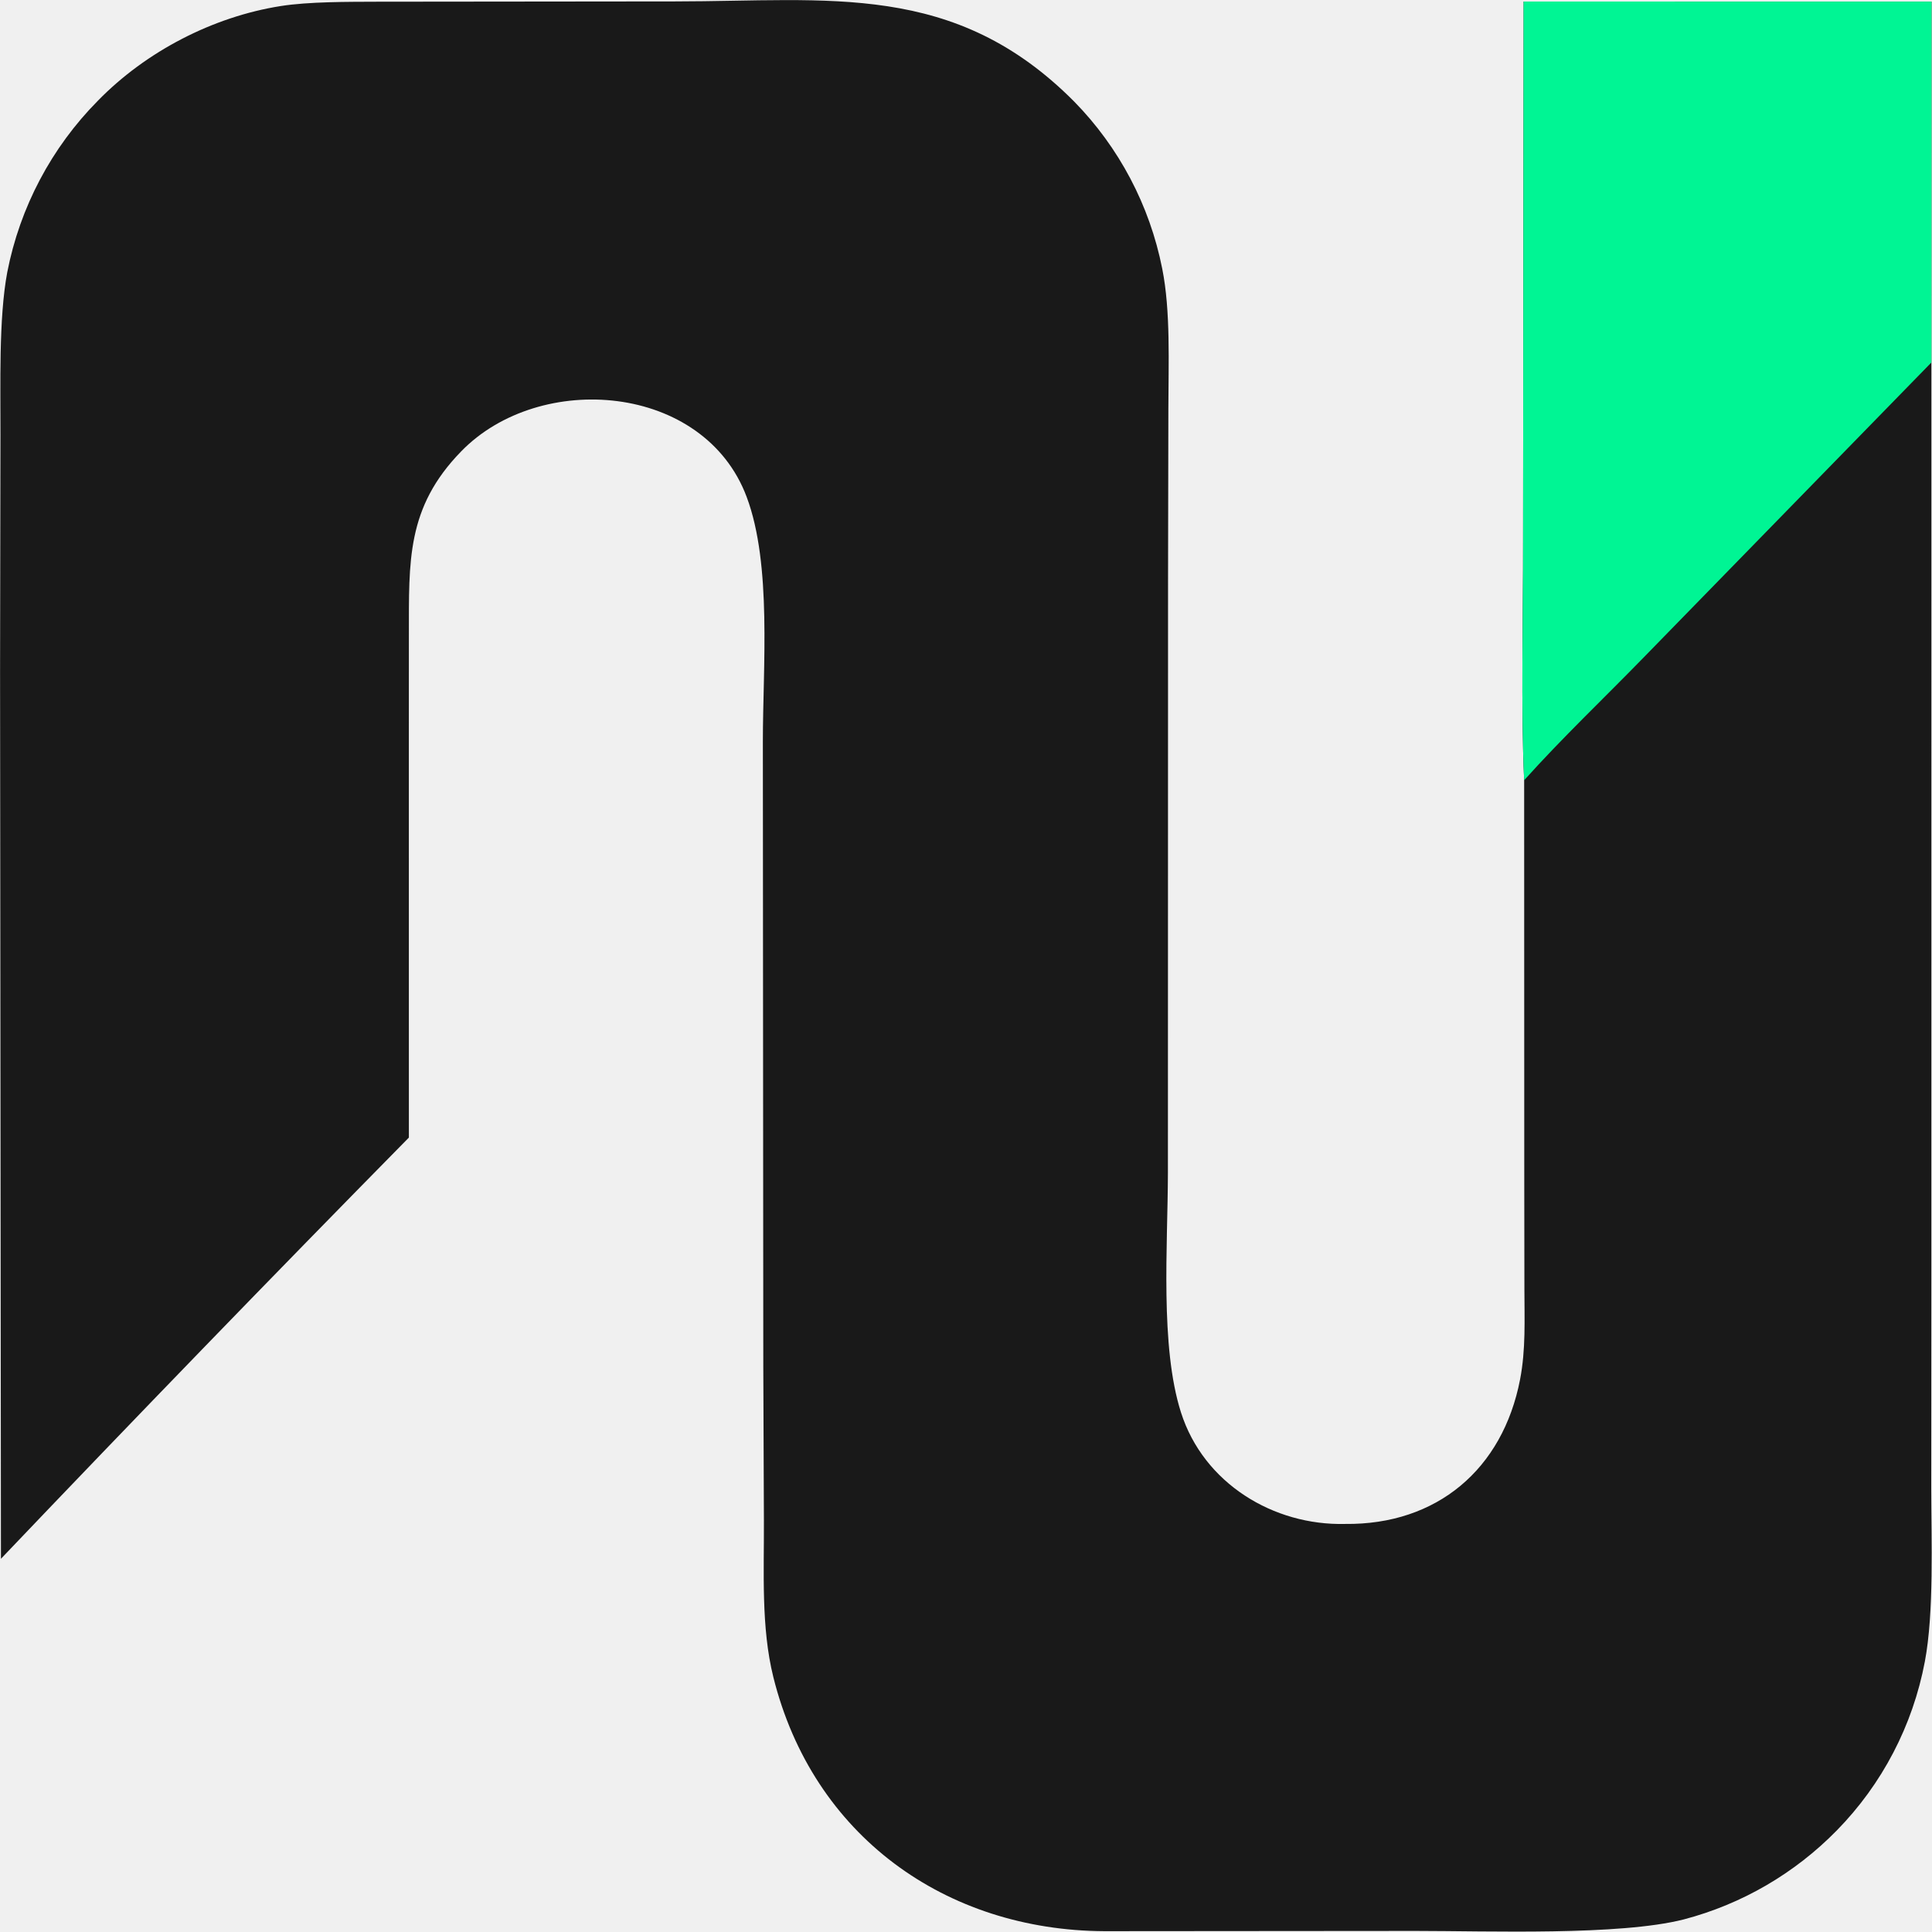
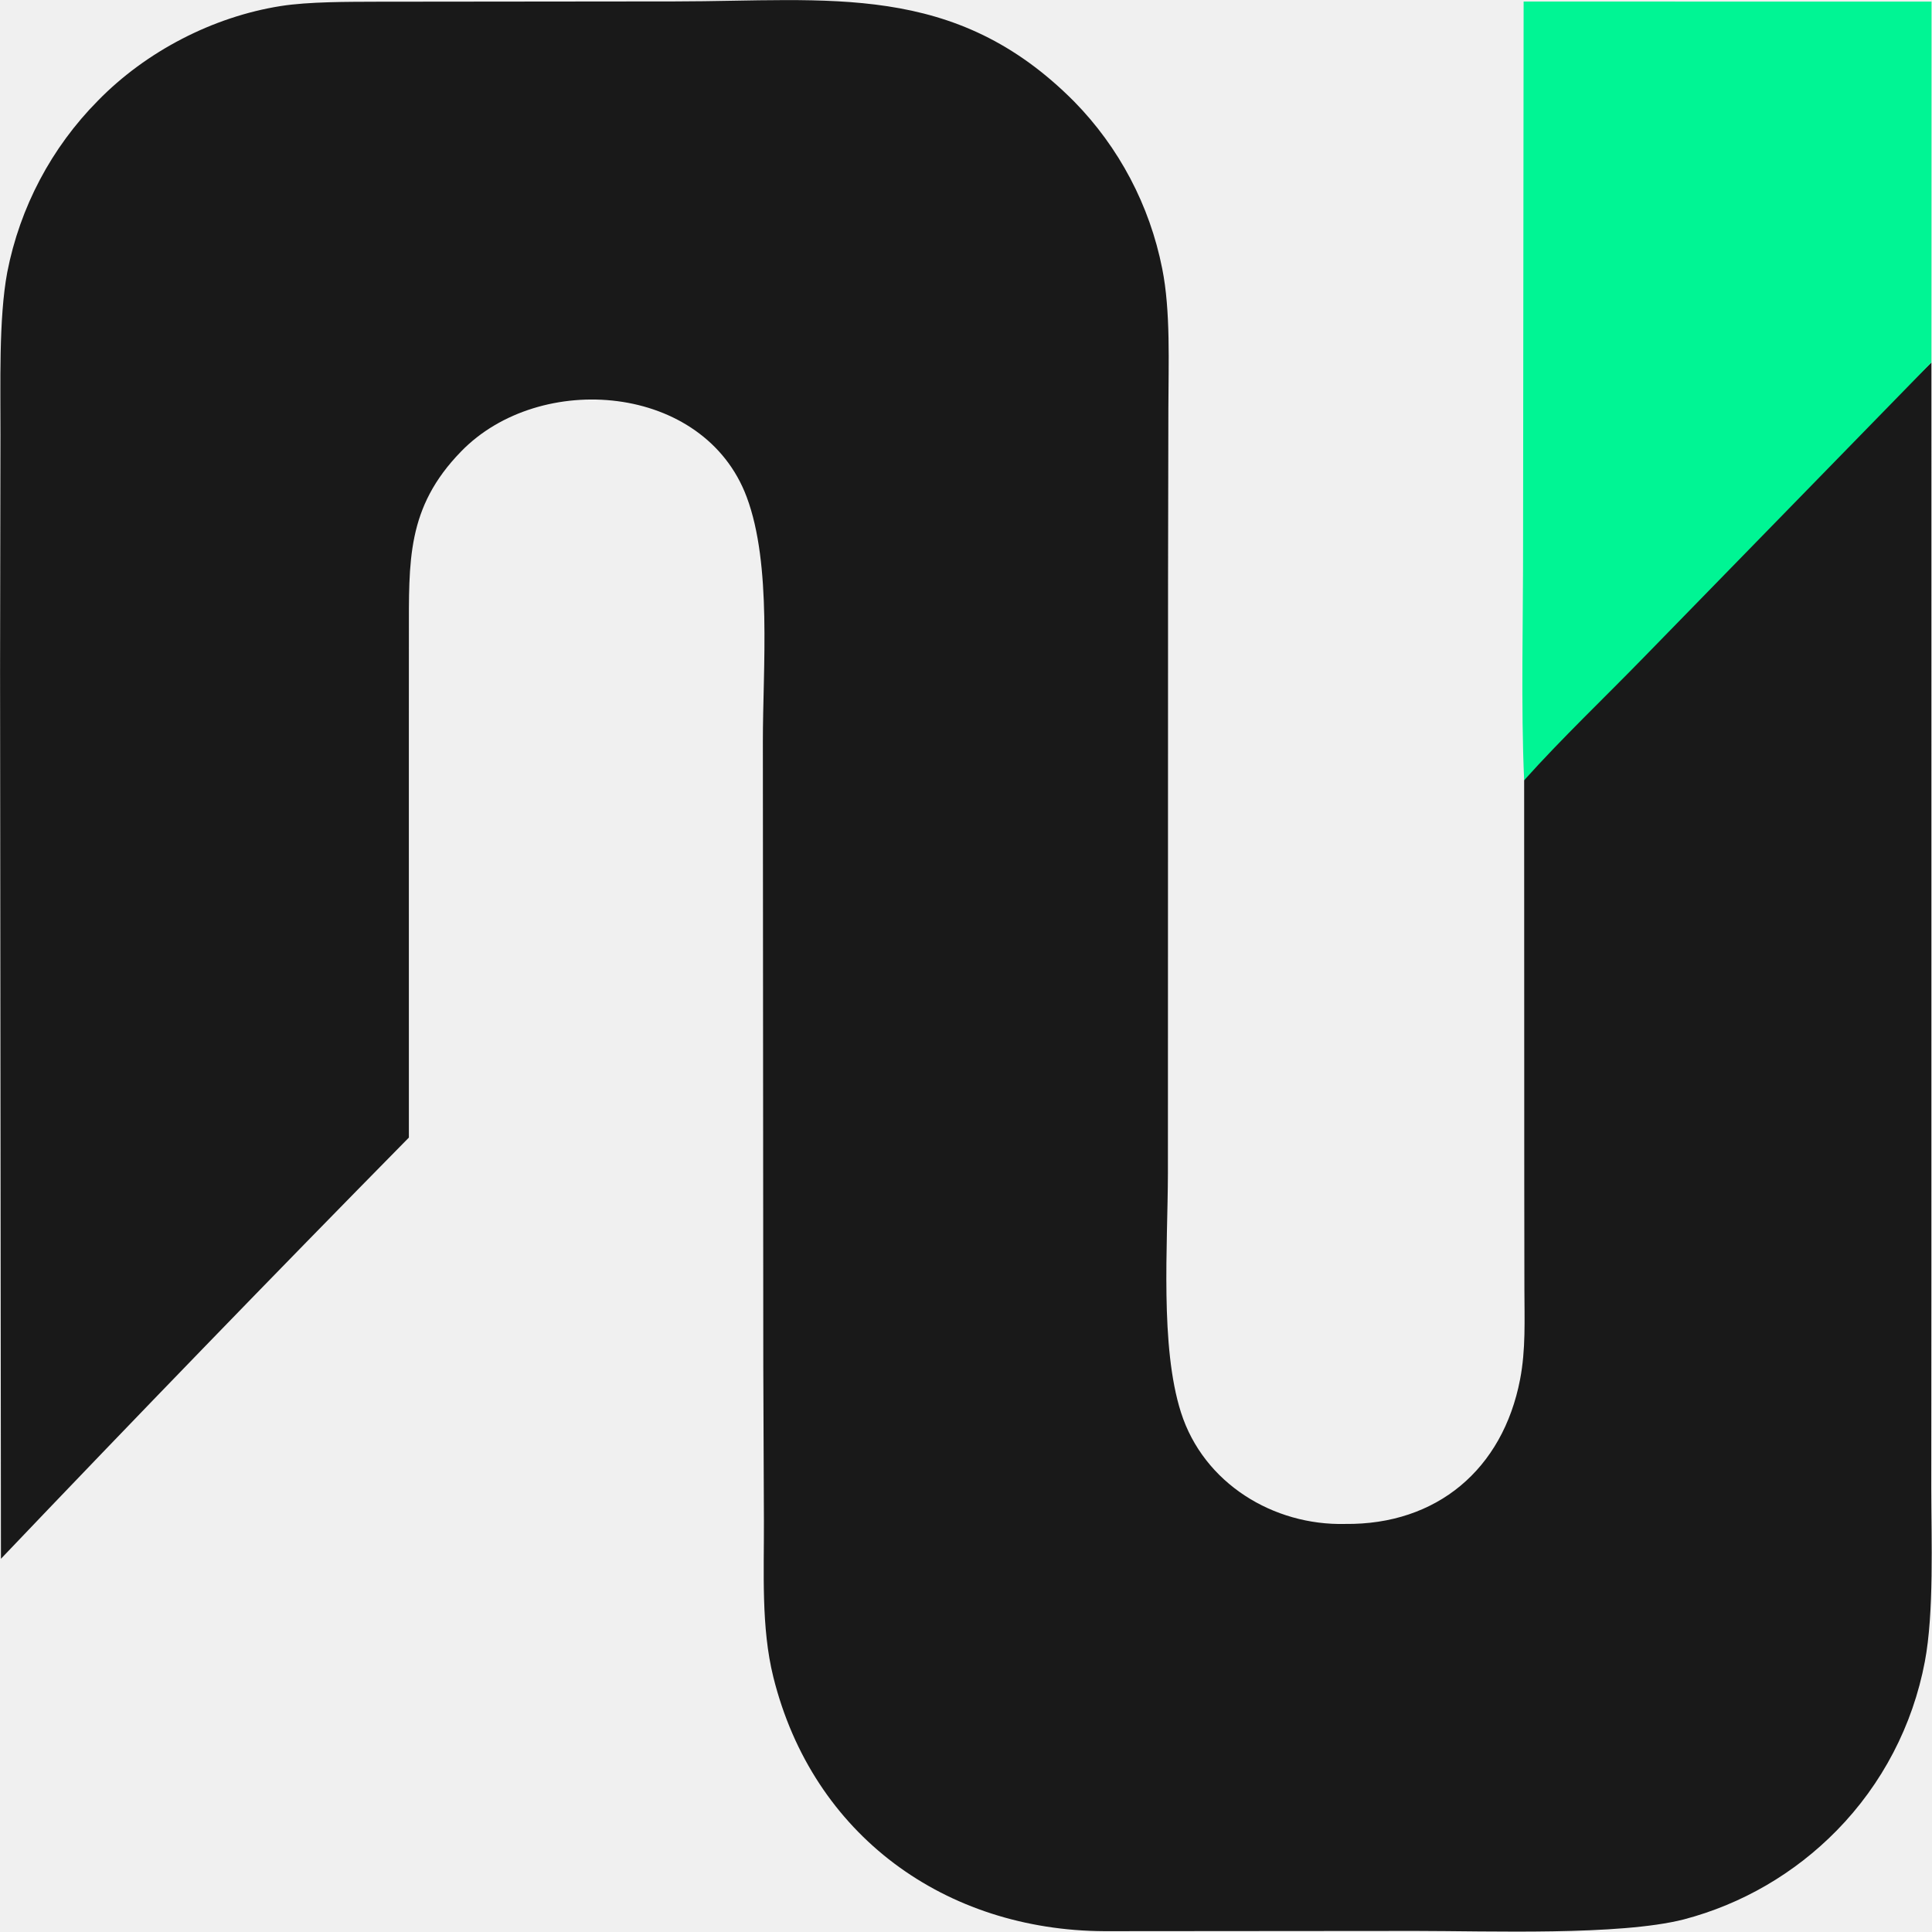
<svg xmlns="http://www.w3.org/2000/svg" viewBox="0 0 2048 2048">
  <style>.nbsp-foreground{fill:#191919}@media (prefers-color-scheme:dark){.nbsp-foreground{fill:#fff}}:root[data-theme=light] .nbsp-foreground{fill:#191919}:root[data-theme=dark] .nbsp-foreground{fill:#fff}</style>
  <g transform="matrix(2.017486 0 0 2.032124 -1041.401 -1057.721)">
-     <path d="m1316.74 521.307 214.32.036-.06 188.239-.02 472.138-.06 115.12c.04 26.94 1.51 64.92-3.37 90.43a170.6 170.6 0 0 1-46.29 88.09 174.8 174.8 0 0 1-80.37 46.39c-33.75 8.55-102.62 6-140.76 6l-163.65.13c-83.37-.37-153.208-49.68-173.963-132.56-6.492-25.93-4.83-54.91-4.953-81.67l-.321-80.73-.228-325.629c-.011-38.631 4.822-92.2-8.493-127.533-22.381-59.392-108.715-65.994-150.008-23.806-28.878 29.376-27.416 57.377-27.488 95.723l-.014 57.676.011 204.559a19052 19052 0 0 0-214.337 219.71l-.466-462.939.212-123.303c.08-25.371-1-60.671 3.574-84.886a174.2 174.2 0 0 1 47.633-89.467c25.236-25.68 60.375-43.777 96.042-49.369 14.794-2.32 35.547-2.193 50.792-2.258l156.409-.157c81.126-.042 146.758-10.626 209.678 52.206a171.75 171.75 0 0 1 46.28 87.152c4.48 22.092 3.28 50.019 3.24 72.974l-.17 88.786-.07 310.141c-.08 37.67-4.22 90.29 6.87 124.8 11.91 37.06 48.66 59.09 86.26 58.15 48.15.54 82.8-28.49 91.91-75.39 3.04-15.67 2.29-31.18 2.27-47.16l-.07-53.77-.06-211.616c-1.76-38.136-.48-85.576-.56-124.628z" class="nbsp-foreground" />
+     <path d="m1531 709.582-.02 472.138-.06 115.12c.04 26.94 1.51 64.92-3.37 90.43a170.6 170.6 0 0 1-46.29 88.09 174.8 174.8 0 0 1-80.37 46.39c-33.75 8.55-102.62 6-140.76 6l-163.65.13c-83.37-.37-153.208-49.68-173.963-132.56-6.492-25.93-4.83-54.91-4.953-81.67l-.321-80.73-.228-325.629c-.011-38.631 4.822-92.2-8.493-127.533-22.381-59.392-108.715-65.994-150.008-23.806-28.878 29.376-27.416 57.377-27.488 95.723l-.014 57.676.011 204.559a19052 19052 0 0 0-214.337 219.71l-.466-462.939.212-123.303c.08-25.371-1-60.671 3.574-84.886a174.2 174.2 0 0 1 47.633-89.467c25.236-25.68 60.375-43.777 96.042-49.369 14.794-2.32 35.547-2.193 50.792-2.258l156.409-.157c81.126-.042 146.758-10.626 209.678 52.206a171.75 171.75 0 0 1 46.28 87.152c4.48 22.092 3.28 50.019 3.24 72.974l-.17 88.786-.07 310.141c-.08 37.67-4.22 90.29 6.87 124.8 11.91 37.06 48.66 59.09 86.26 58.15 48.15.54 82.8-28.49 91.91-75.39 3.04-15.67 2.29-31.18 2.27-47.16l-.07-53.77-.06-211.616c15.86-25.985 38.16-46.998 58.9-68.165L1531 709.582z" class="nbsp-foreground" />
    <path fill="#00f594" d="m1316.74 521.307 214.32.036-.06 188.239-151.08 153.767c-20.74 21.167-43.04 42.18-62.9 64.165-1.76-38.136-.48-85.576-.56-124.628z" />
  </g>
</svg>
